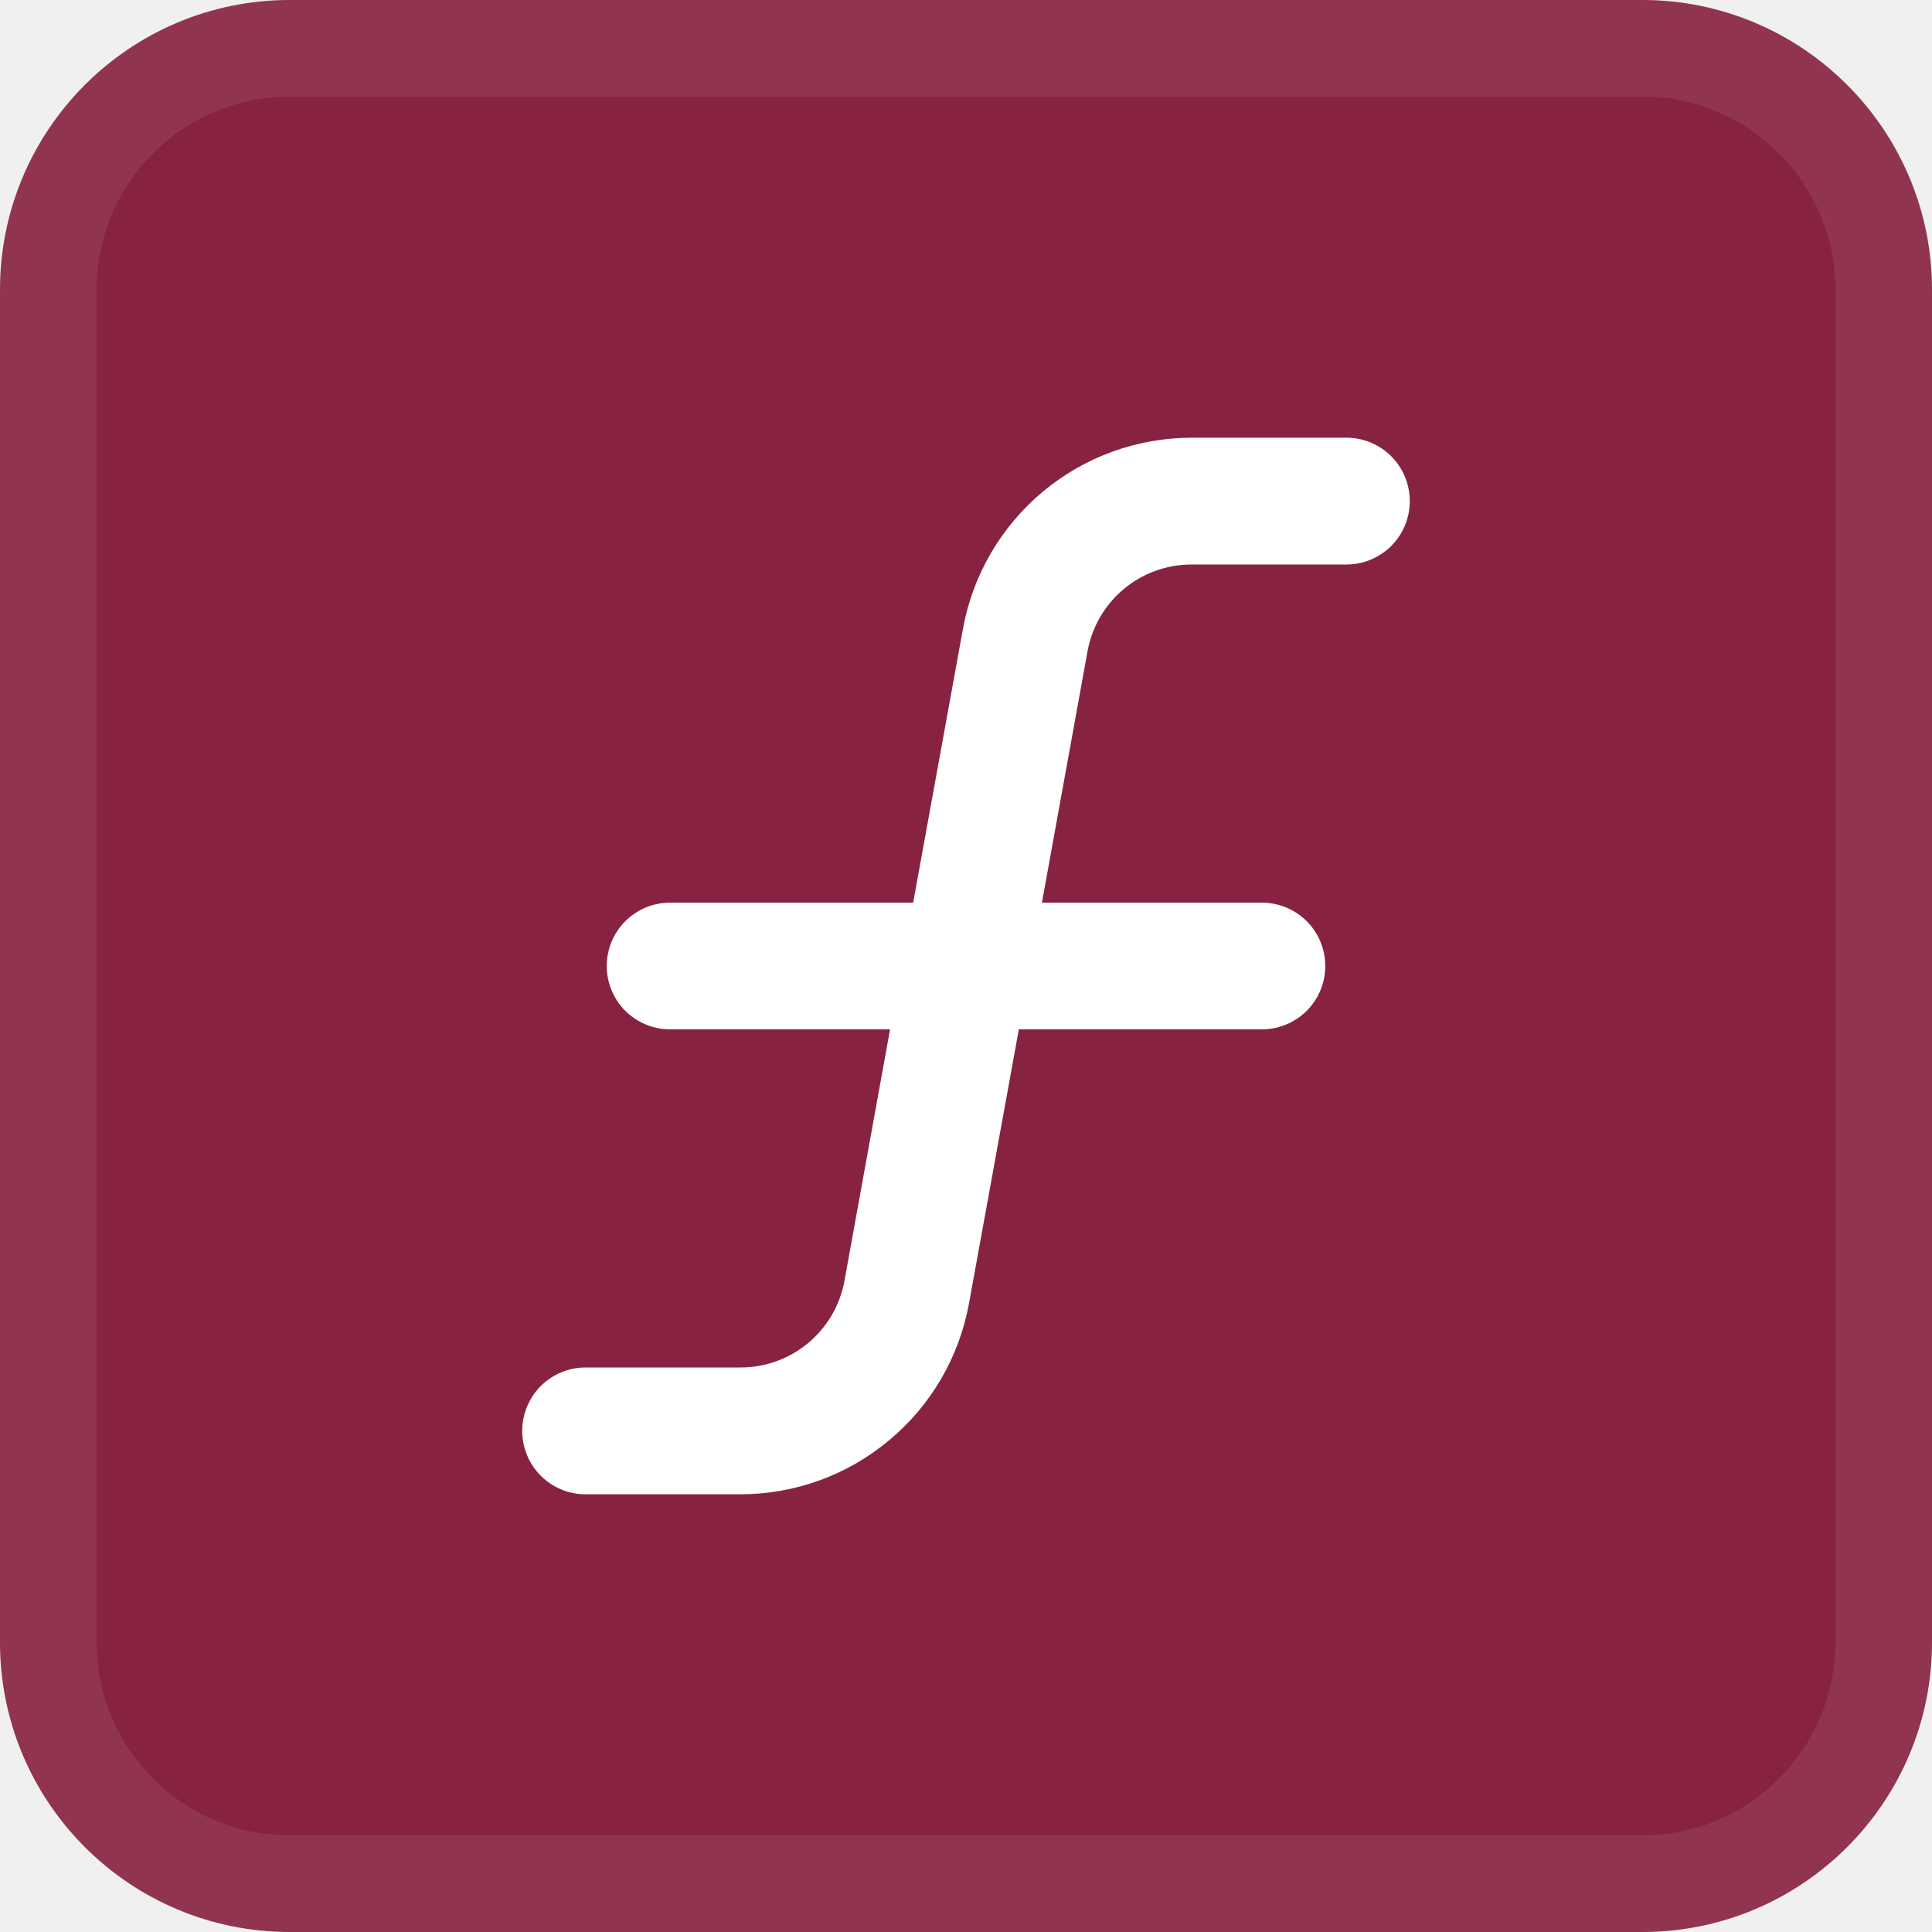
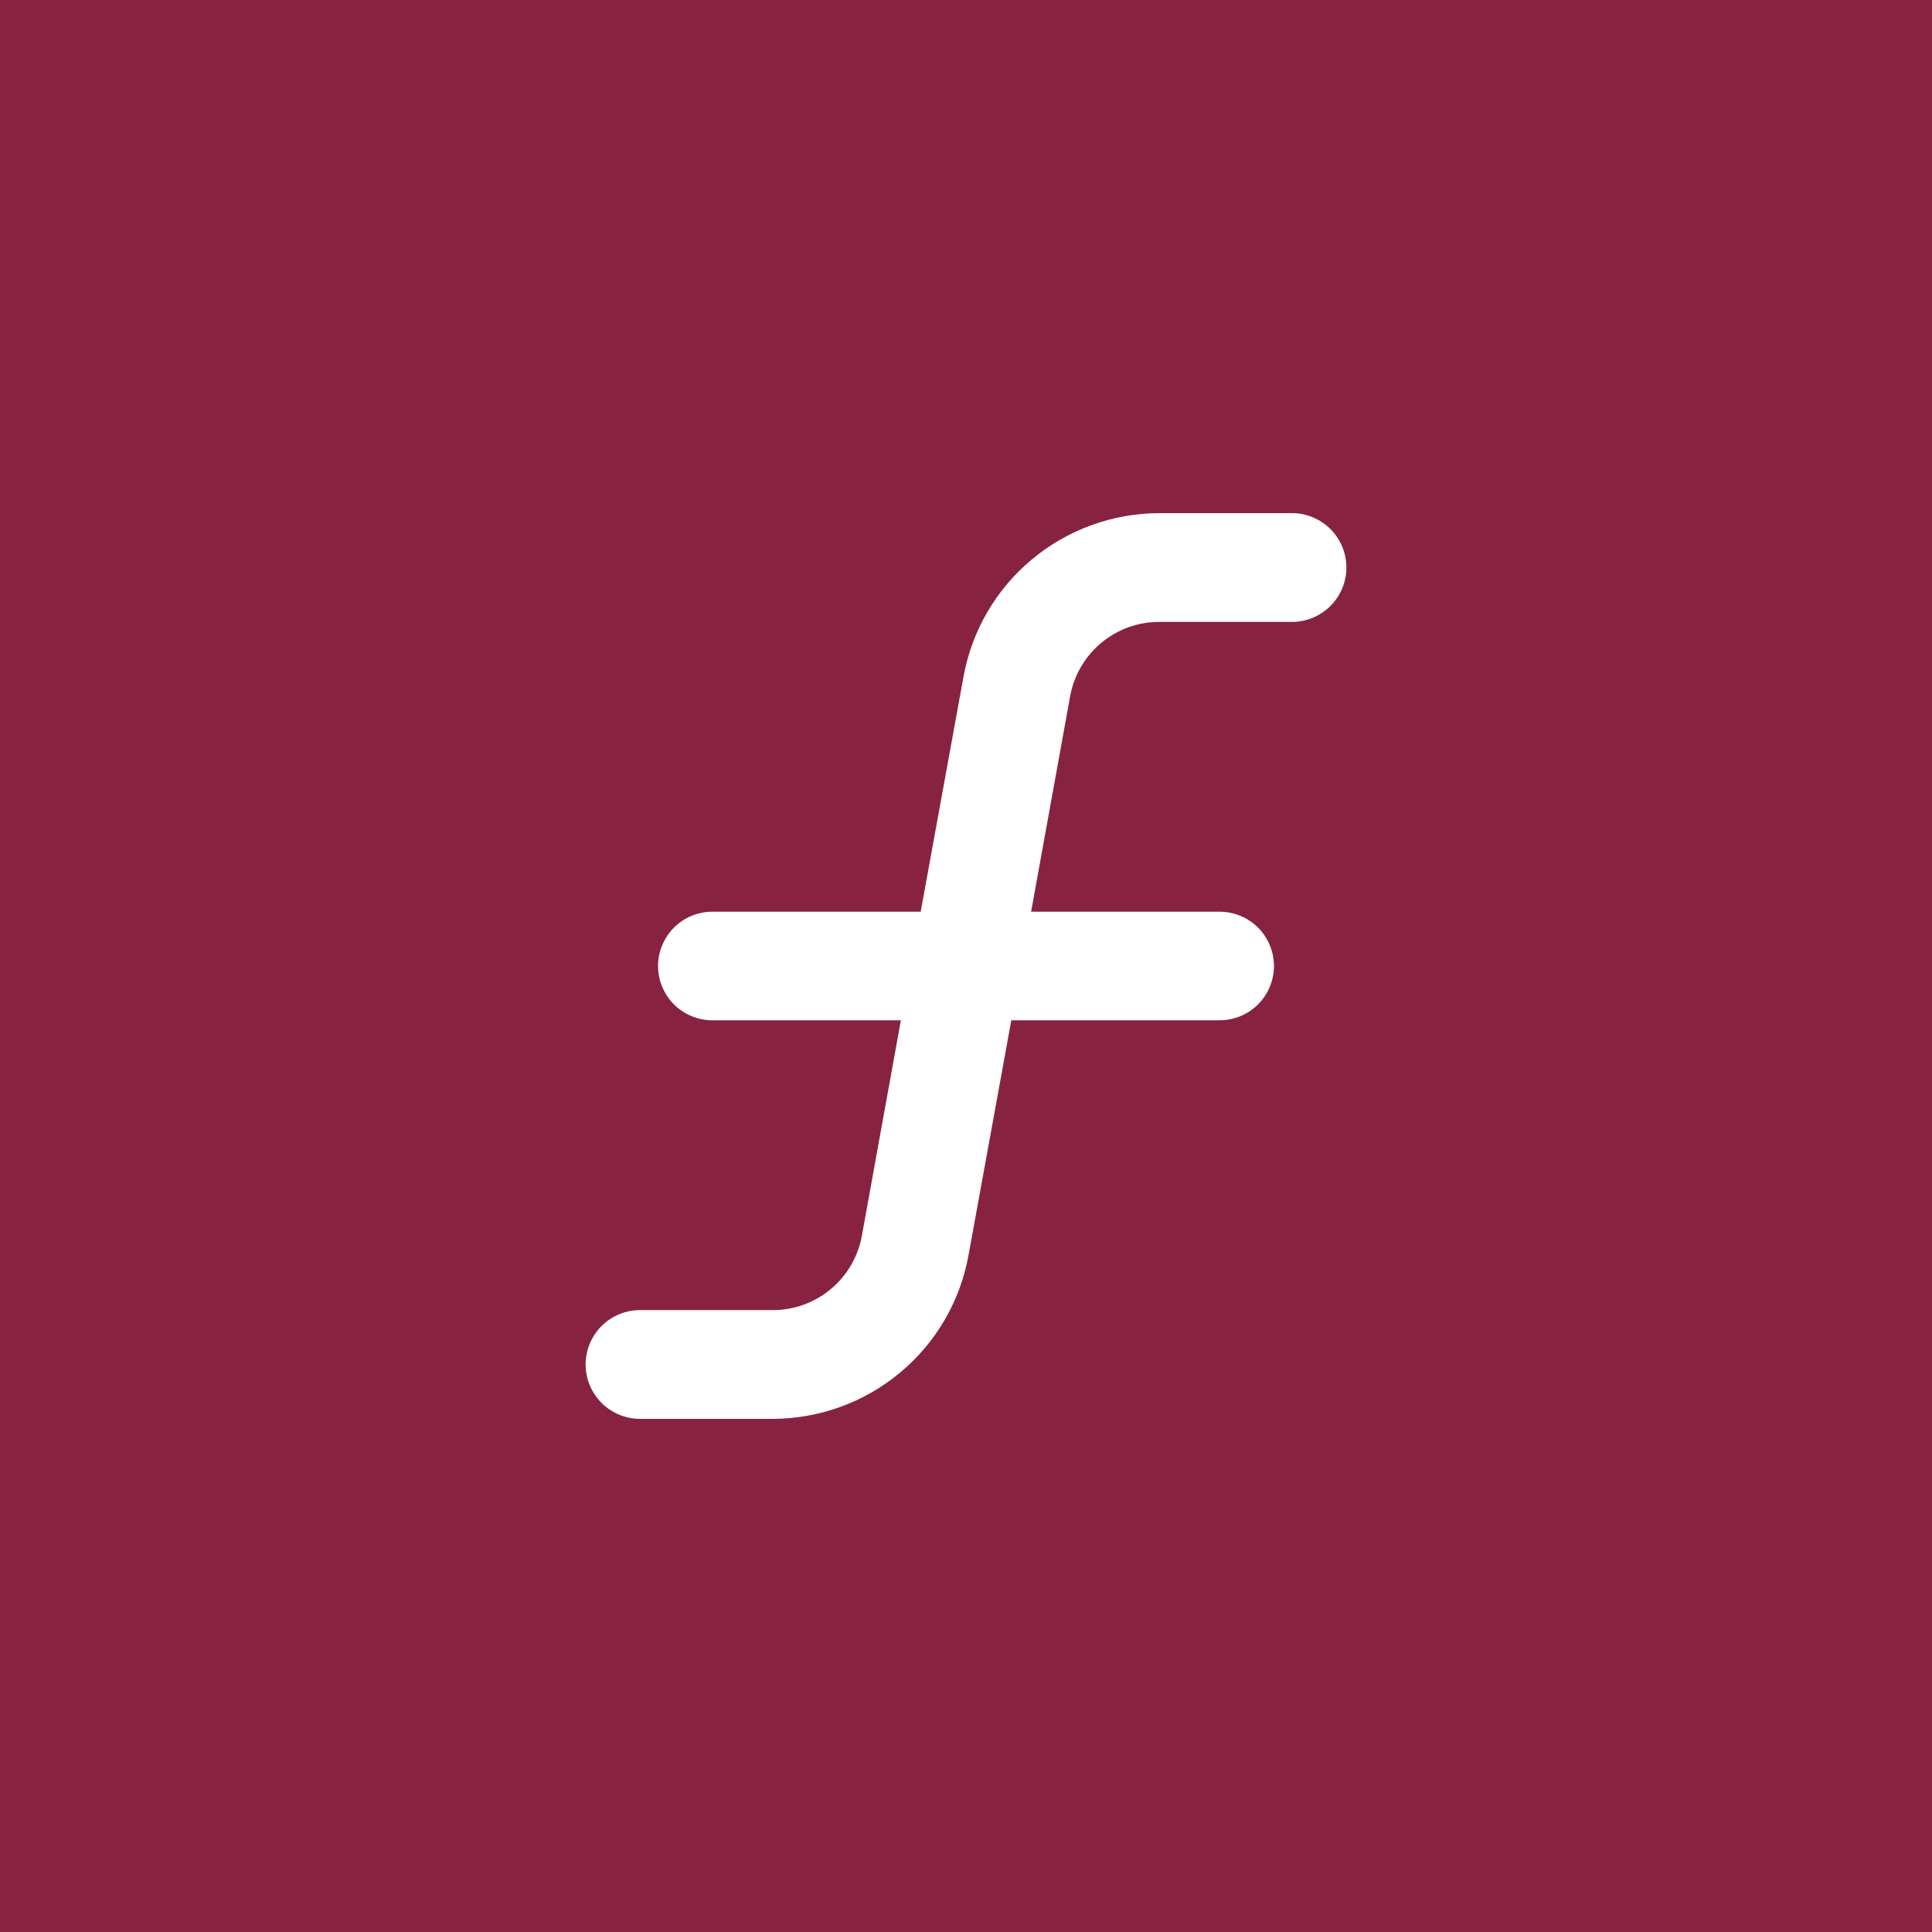
<svg xmlns="http://www.w3.org/2000/svg" width="20" height="20" viewBox="0 0 20 20" fill="none">
-   <rect width="20" height="20" rx="3" fill="#872341" />
-   <rect x="0.5" y="0.5" width="19" height="19" rx="2.5" stroke="white" stroke-opacity="0.08" />
-   <path d="M14.594 5.188C14.594 5.362 14.525 5.528 14.402 5.652C14.278 5.775 14.111 5.844 13.938 5.844H12.336C12.079 5.843 11.831 5.933 11.634 6.097C11.437 6.261 11.304 6.489 11.258 6.742L10.786 9.344H13.062C13.236 9.344 13.403 9.413 13.527 9.536C13.65 9.659 13.719 9.826 13.719 10C13.719 10.174 13.65 10.341 13.527 10.464C13.403 10.587 13.236 10.656 13.062 10.656H10.547L10.031 13.493C9.93 14.047 9.638 14.549 9.205 14.909C8.773 15.271 8.228 15.469 7.664 15.469H6.062C5.888 15.469 5.722 15.4 5.598 15.277C5.475 15.153 5.406 14.986 5.406 14.812C5.406 14.639 5.475 14.472 5.598 14.348C5.722 14.225 5.888 14.156 6.062 14.156H7.664C7.921 14.157 8.169 14.067 8.366 13.903C8.563 13.739 8.696 13.511 8.742 13.258L9.214 10.656H6.938C6.763 10.656 6.597 10.587 6.473 10.464C6.35 10.341 6.281 10.174 6.281 10C6.281 9.826 6.35 9.659 6.473 9.536C6.597 9.413 6.763 9.344 6.938 9.344H9.453L9.969 6.507C10.07 5.953 10.362 5.452 10.795 5.09C11.227 4.729 11.772 4.532 12.336 4.531H13.938C14.111 4.531 14.278 4.6 14.402 4.723C14.525 4.847 14.594 5.013 14.594 5.188Z" fill="white" />
+   <rect width="20" height="20" fill="#872341" />
+   <path d="M13.938 5.875C13.938 6.024 13.878 6.167 13.773 6.273C13.667 6.378 13.524 6.438 13.375 6.438H12.002C11.782 6.437 11.569 6.514 11.4 6.655C11.232 6.795 11.117 6.991 11.078 7.207L10.674 9.438H12.625C12.774 9.438 12.917 9.497 13.023 9.602C13.128 9.708 13.188 9.851 13.188 10C13.188 10.149 13.128 10.292 13.023 10.398C12.917 10.503 12.774 10.562 12.625 10.562H10.469L10.026 12.994C9.94 13.469 9.69 13.899 9.319 14.208C8.948 14.518 8.481 14.687 7.998 14.688H6.625C6.476 14.688 6.333 14.628 6.227 14.523C6.122 14.417 6.062 14.274 6.062 14.125C6.062 13.976 6.122 13.833 6.227 13.727C6.333 13.622 6.476 13.562 6.625 13.562H7.998C8.218 13.563 8.431 13.486 8.6 13.345C8.768 13.205 8.883 13.009 8.922 12.793L9.326 10.562H7.375C7.226 10.562 7.083 10.503 6.977 10.398C6.872 10.292 6.812 10.149 6.812 10C6.812 9.851 6.872 9.708 6.977 9.602C7.083 9.497 7.226 9.438 7.375 9.438H9.531L9.974 7.006C10.06 6.531 10.31 6.101 10.681 5.792C11.052 5.482 11.519 5.313 12.002 5.312H13.375C13.524 5.312 13.667 5.372 13.773 5.477C13.878 5.583 13.938 5.726 13.938 5.875Z" fill="white" />
</svg>
